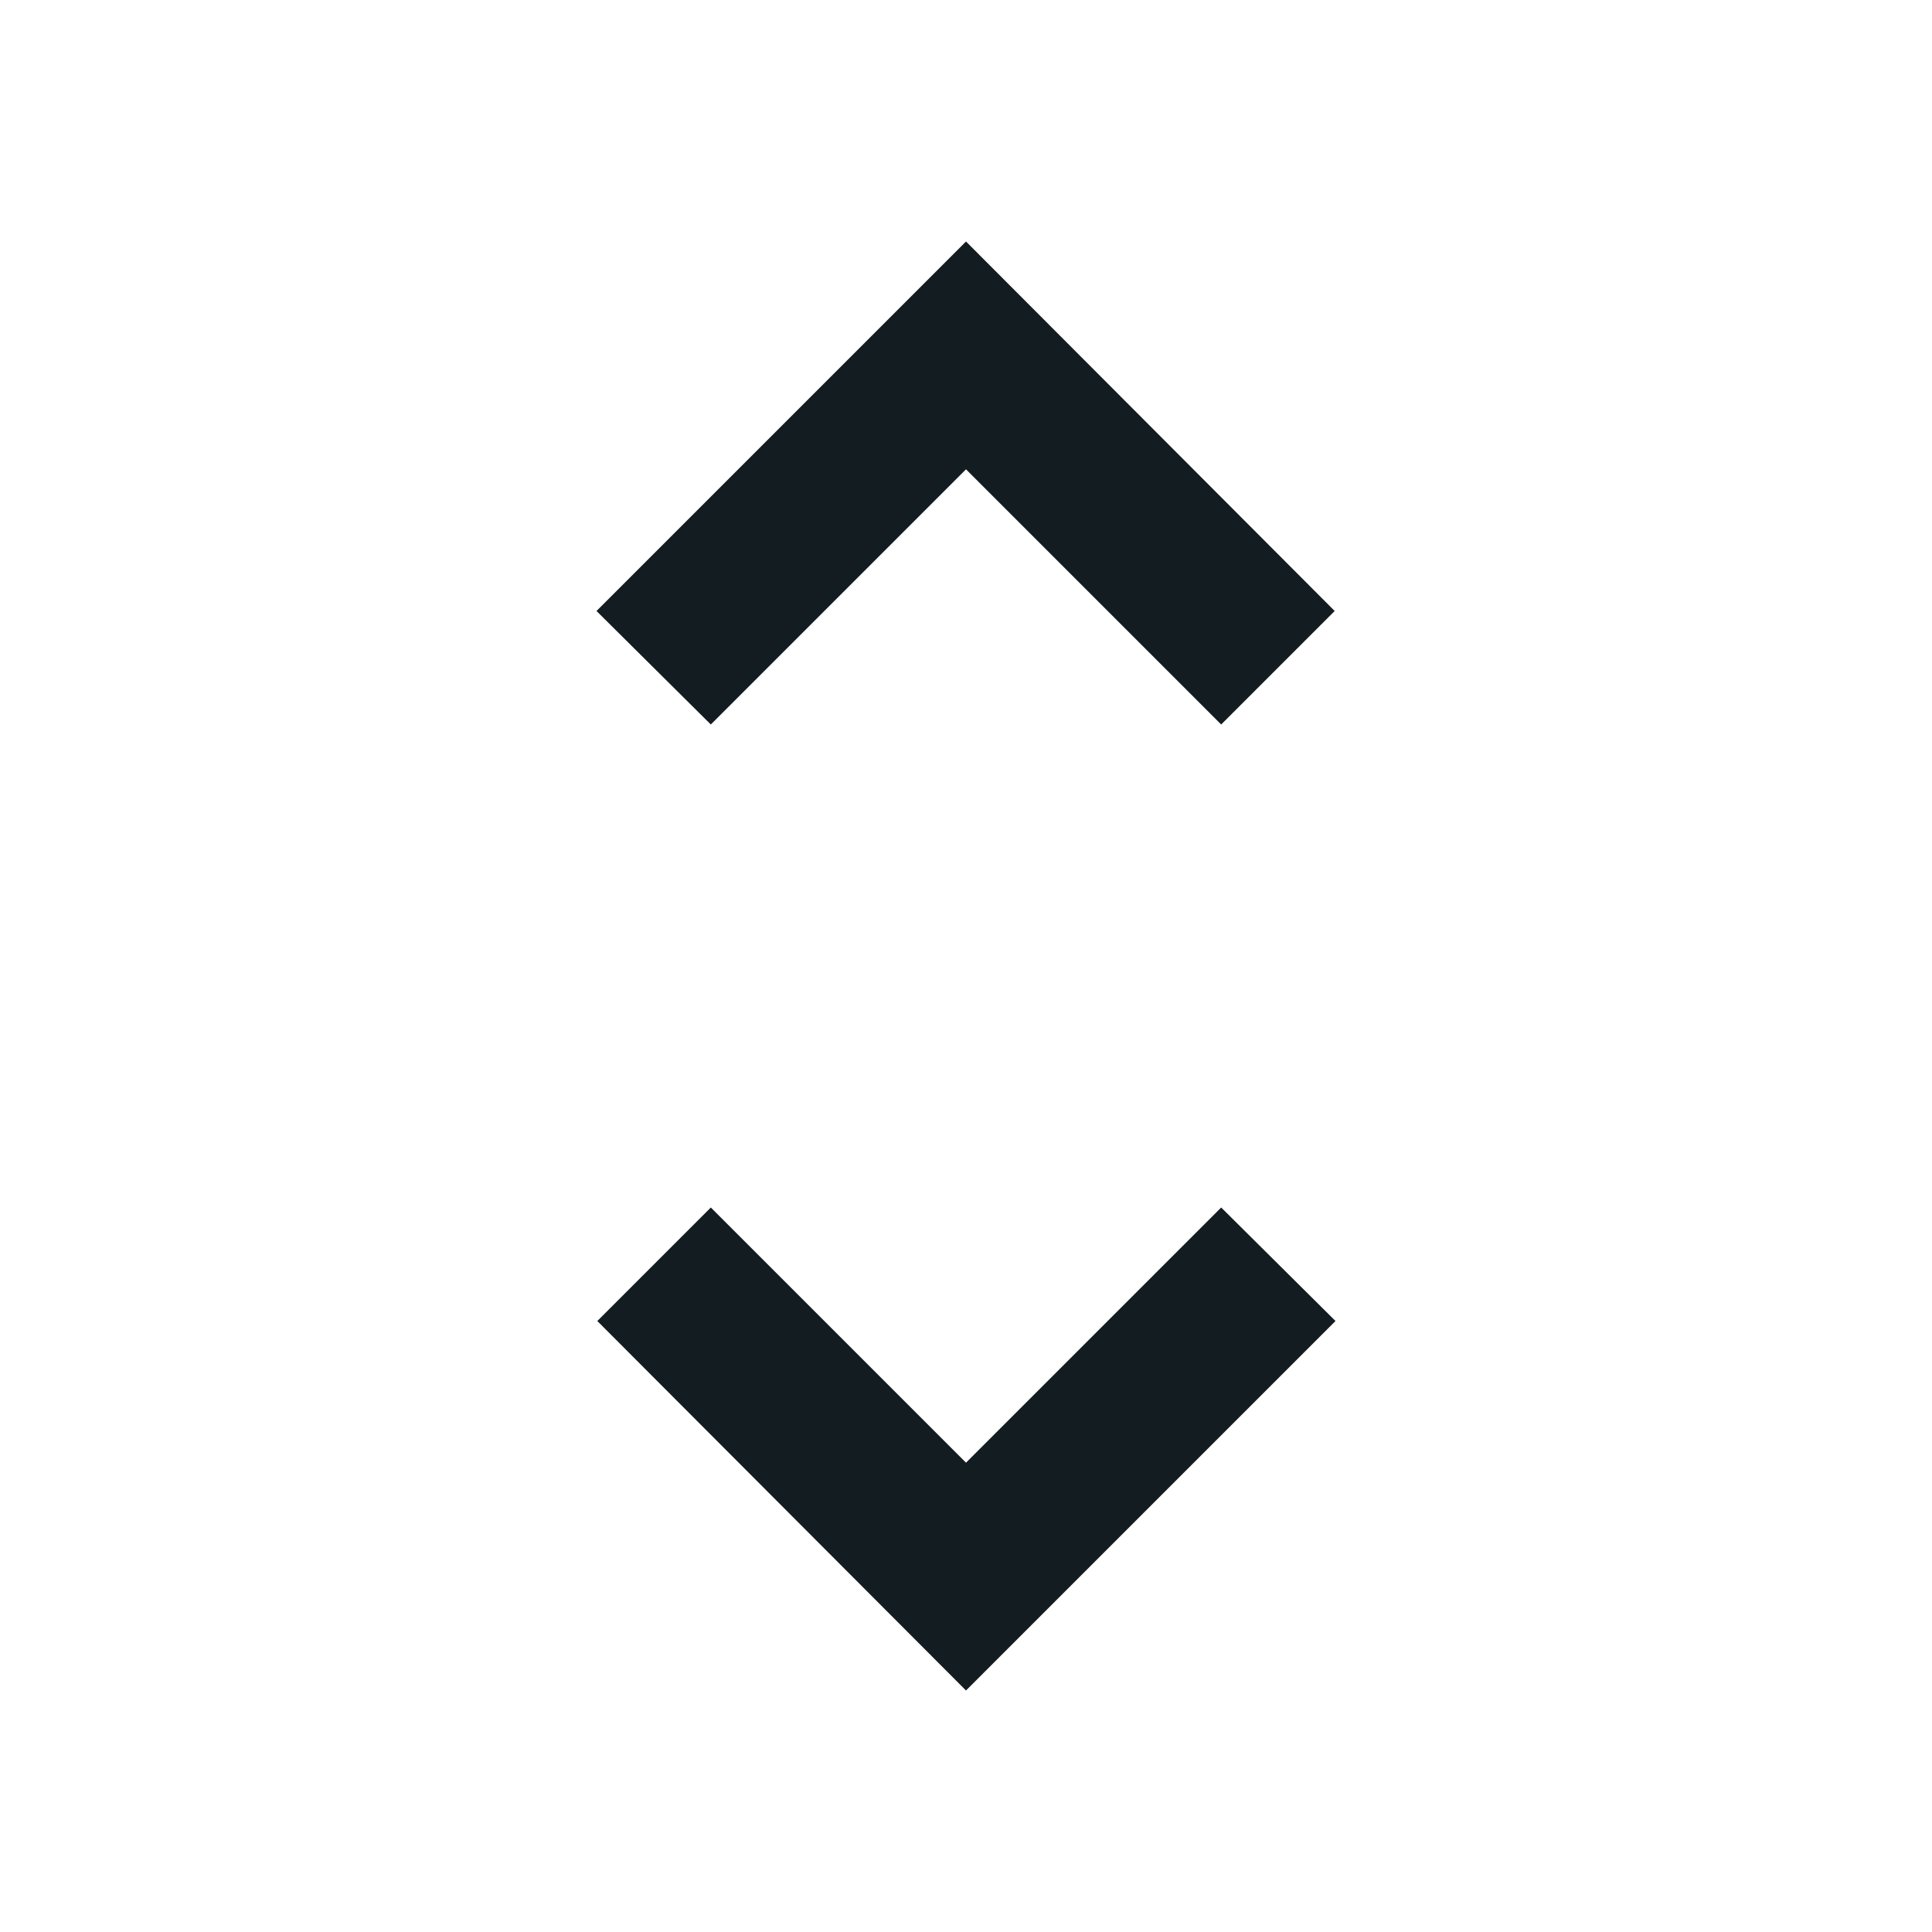
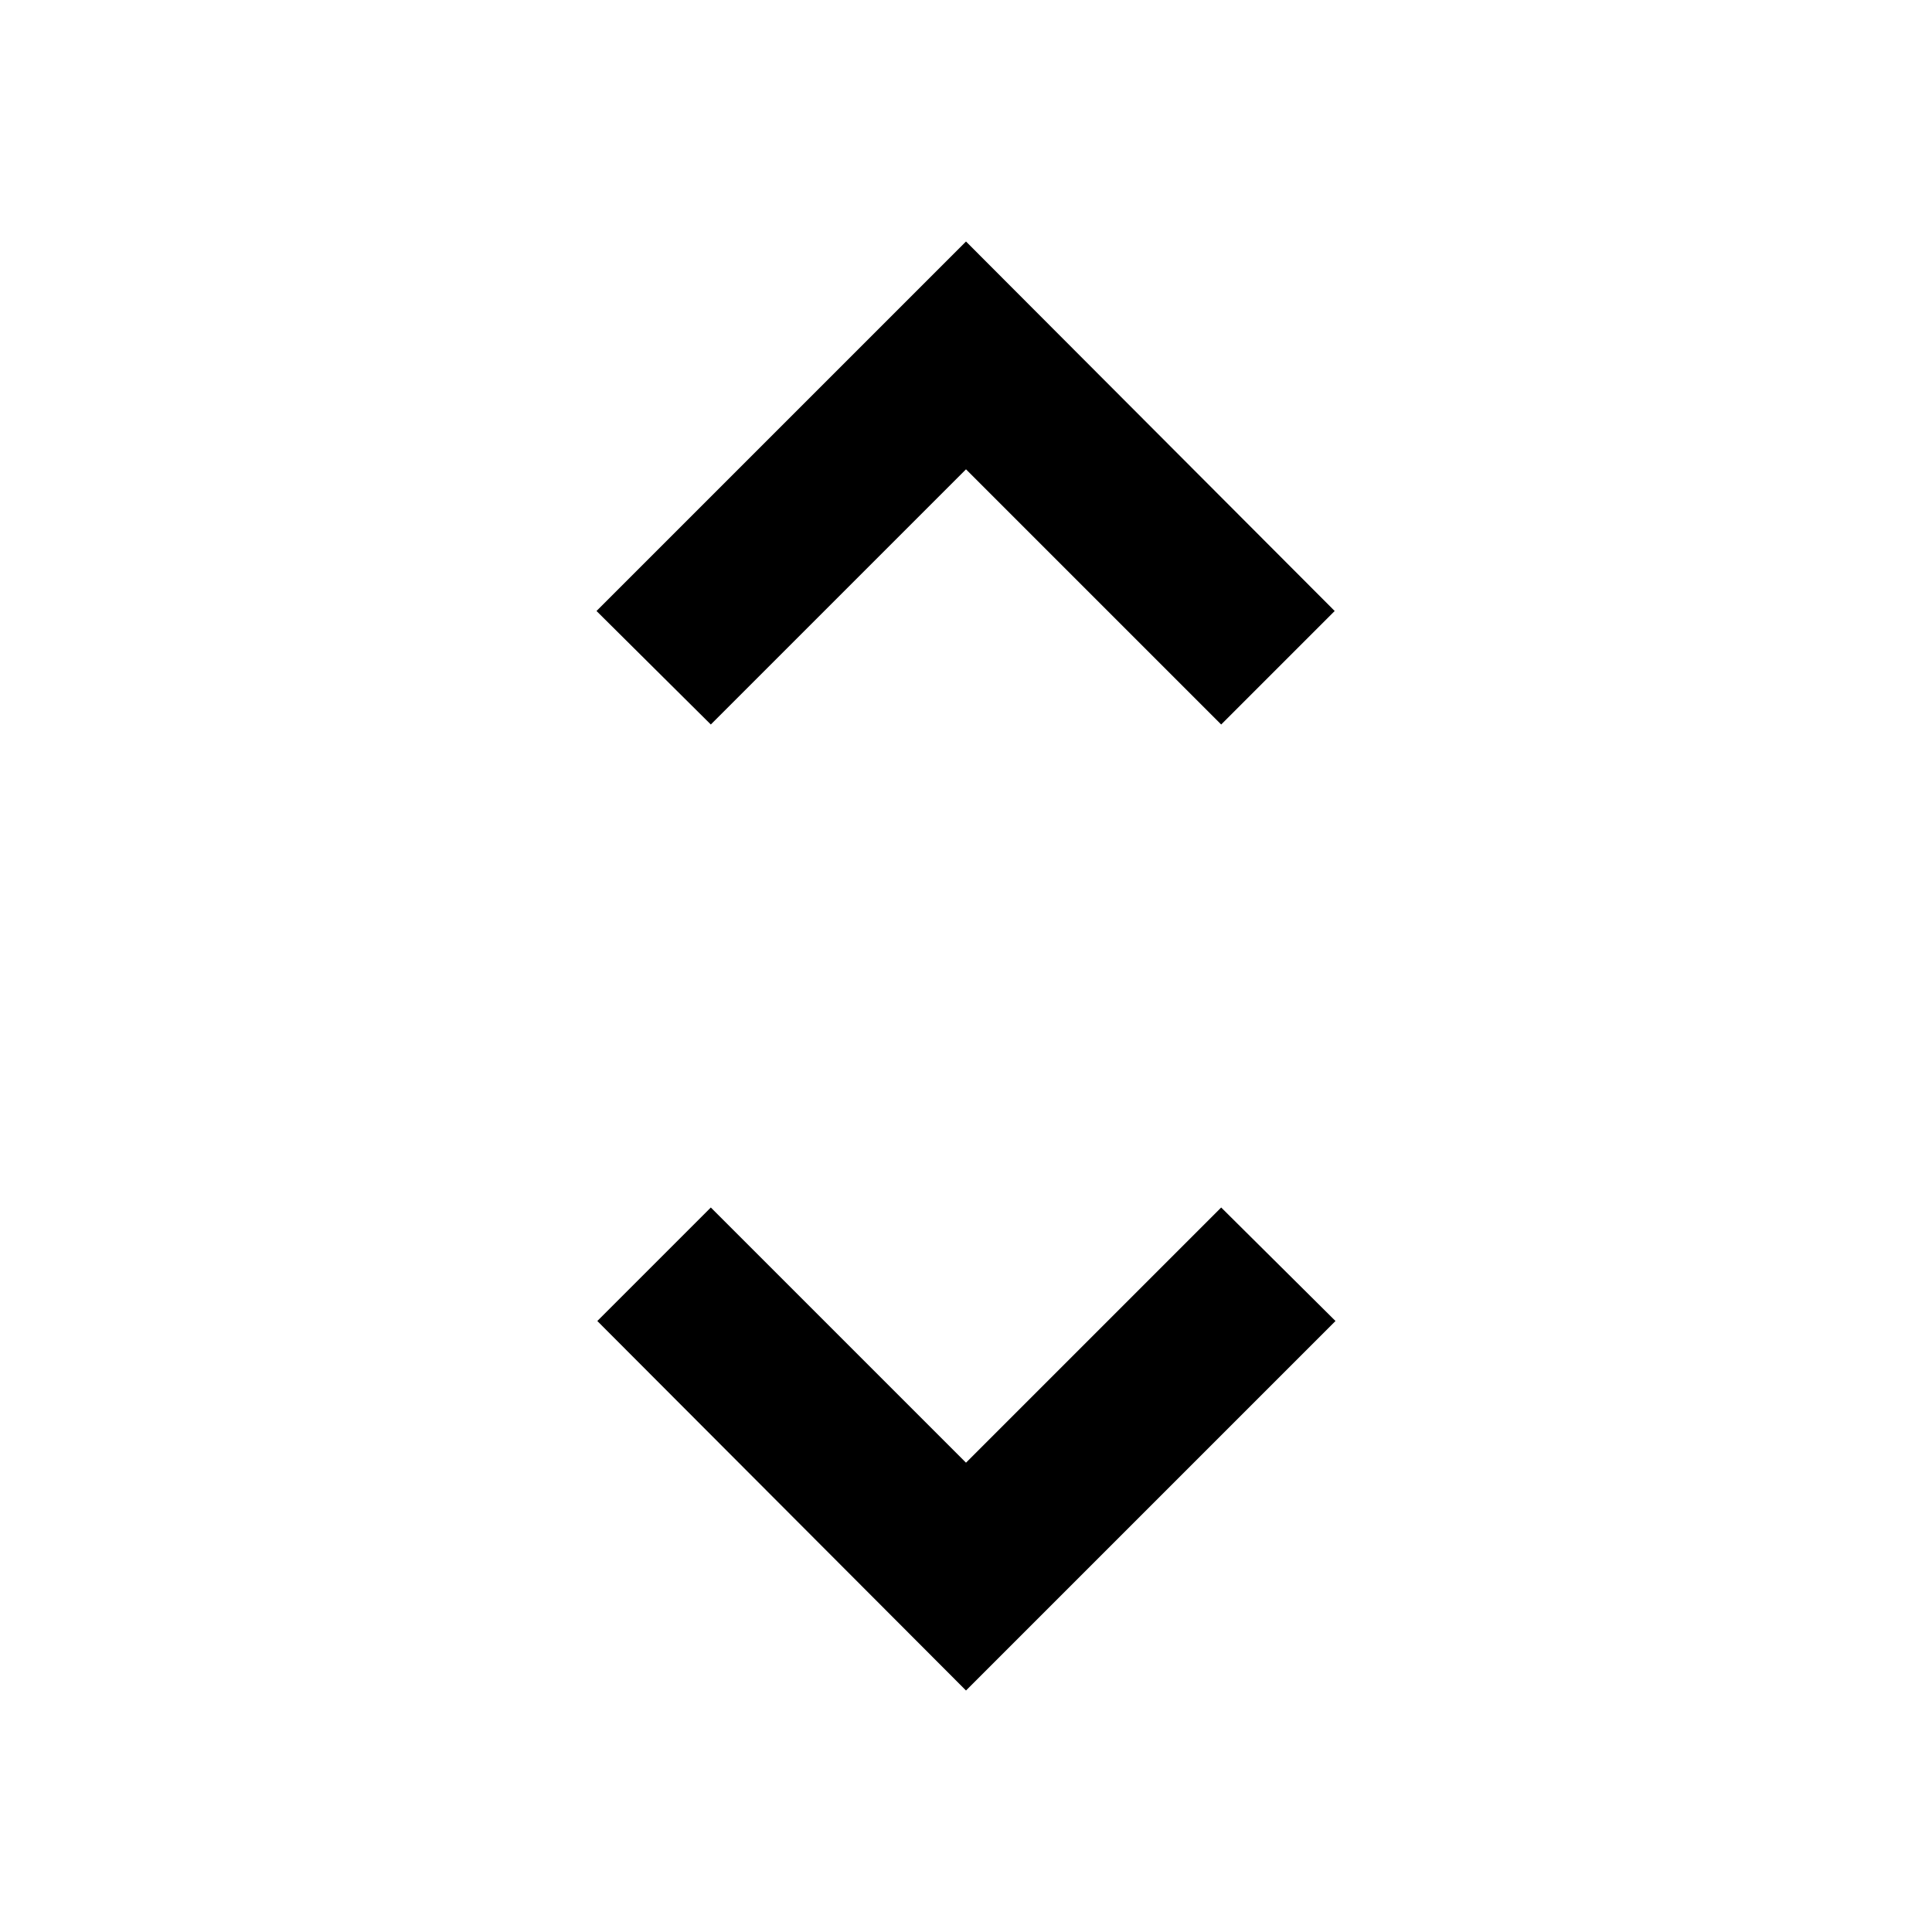
<svg xmlns="http://www.w3.org/2000/svg" width="24" height="24" viewBox="0 0 24 24" fill="none">
-   <path d="M12 5.83L15.17 9L16.58 7.59L12 3L7.41 7.59L8.83 9L12 5.83ZM12 18.17L8.83 15L7.42 16.41L12 21L16.59 16.41L15.17 15L12 18.17Z" fill="#131C21" />
+   <path d="M12 5.83L15.17 9L16.58 7.59L12 3L7.41 7.59L8.83 9L12 5.83ZM12 18.17L8.83 15L7.42 16.41L12 21L16.59 16.41L15.17 15L12 18.17Z" fill="black" />
</svg>
